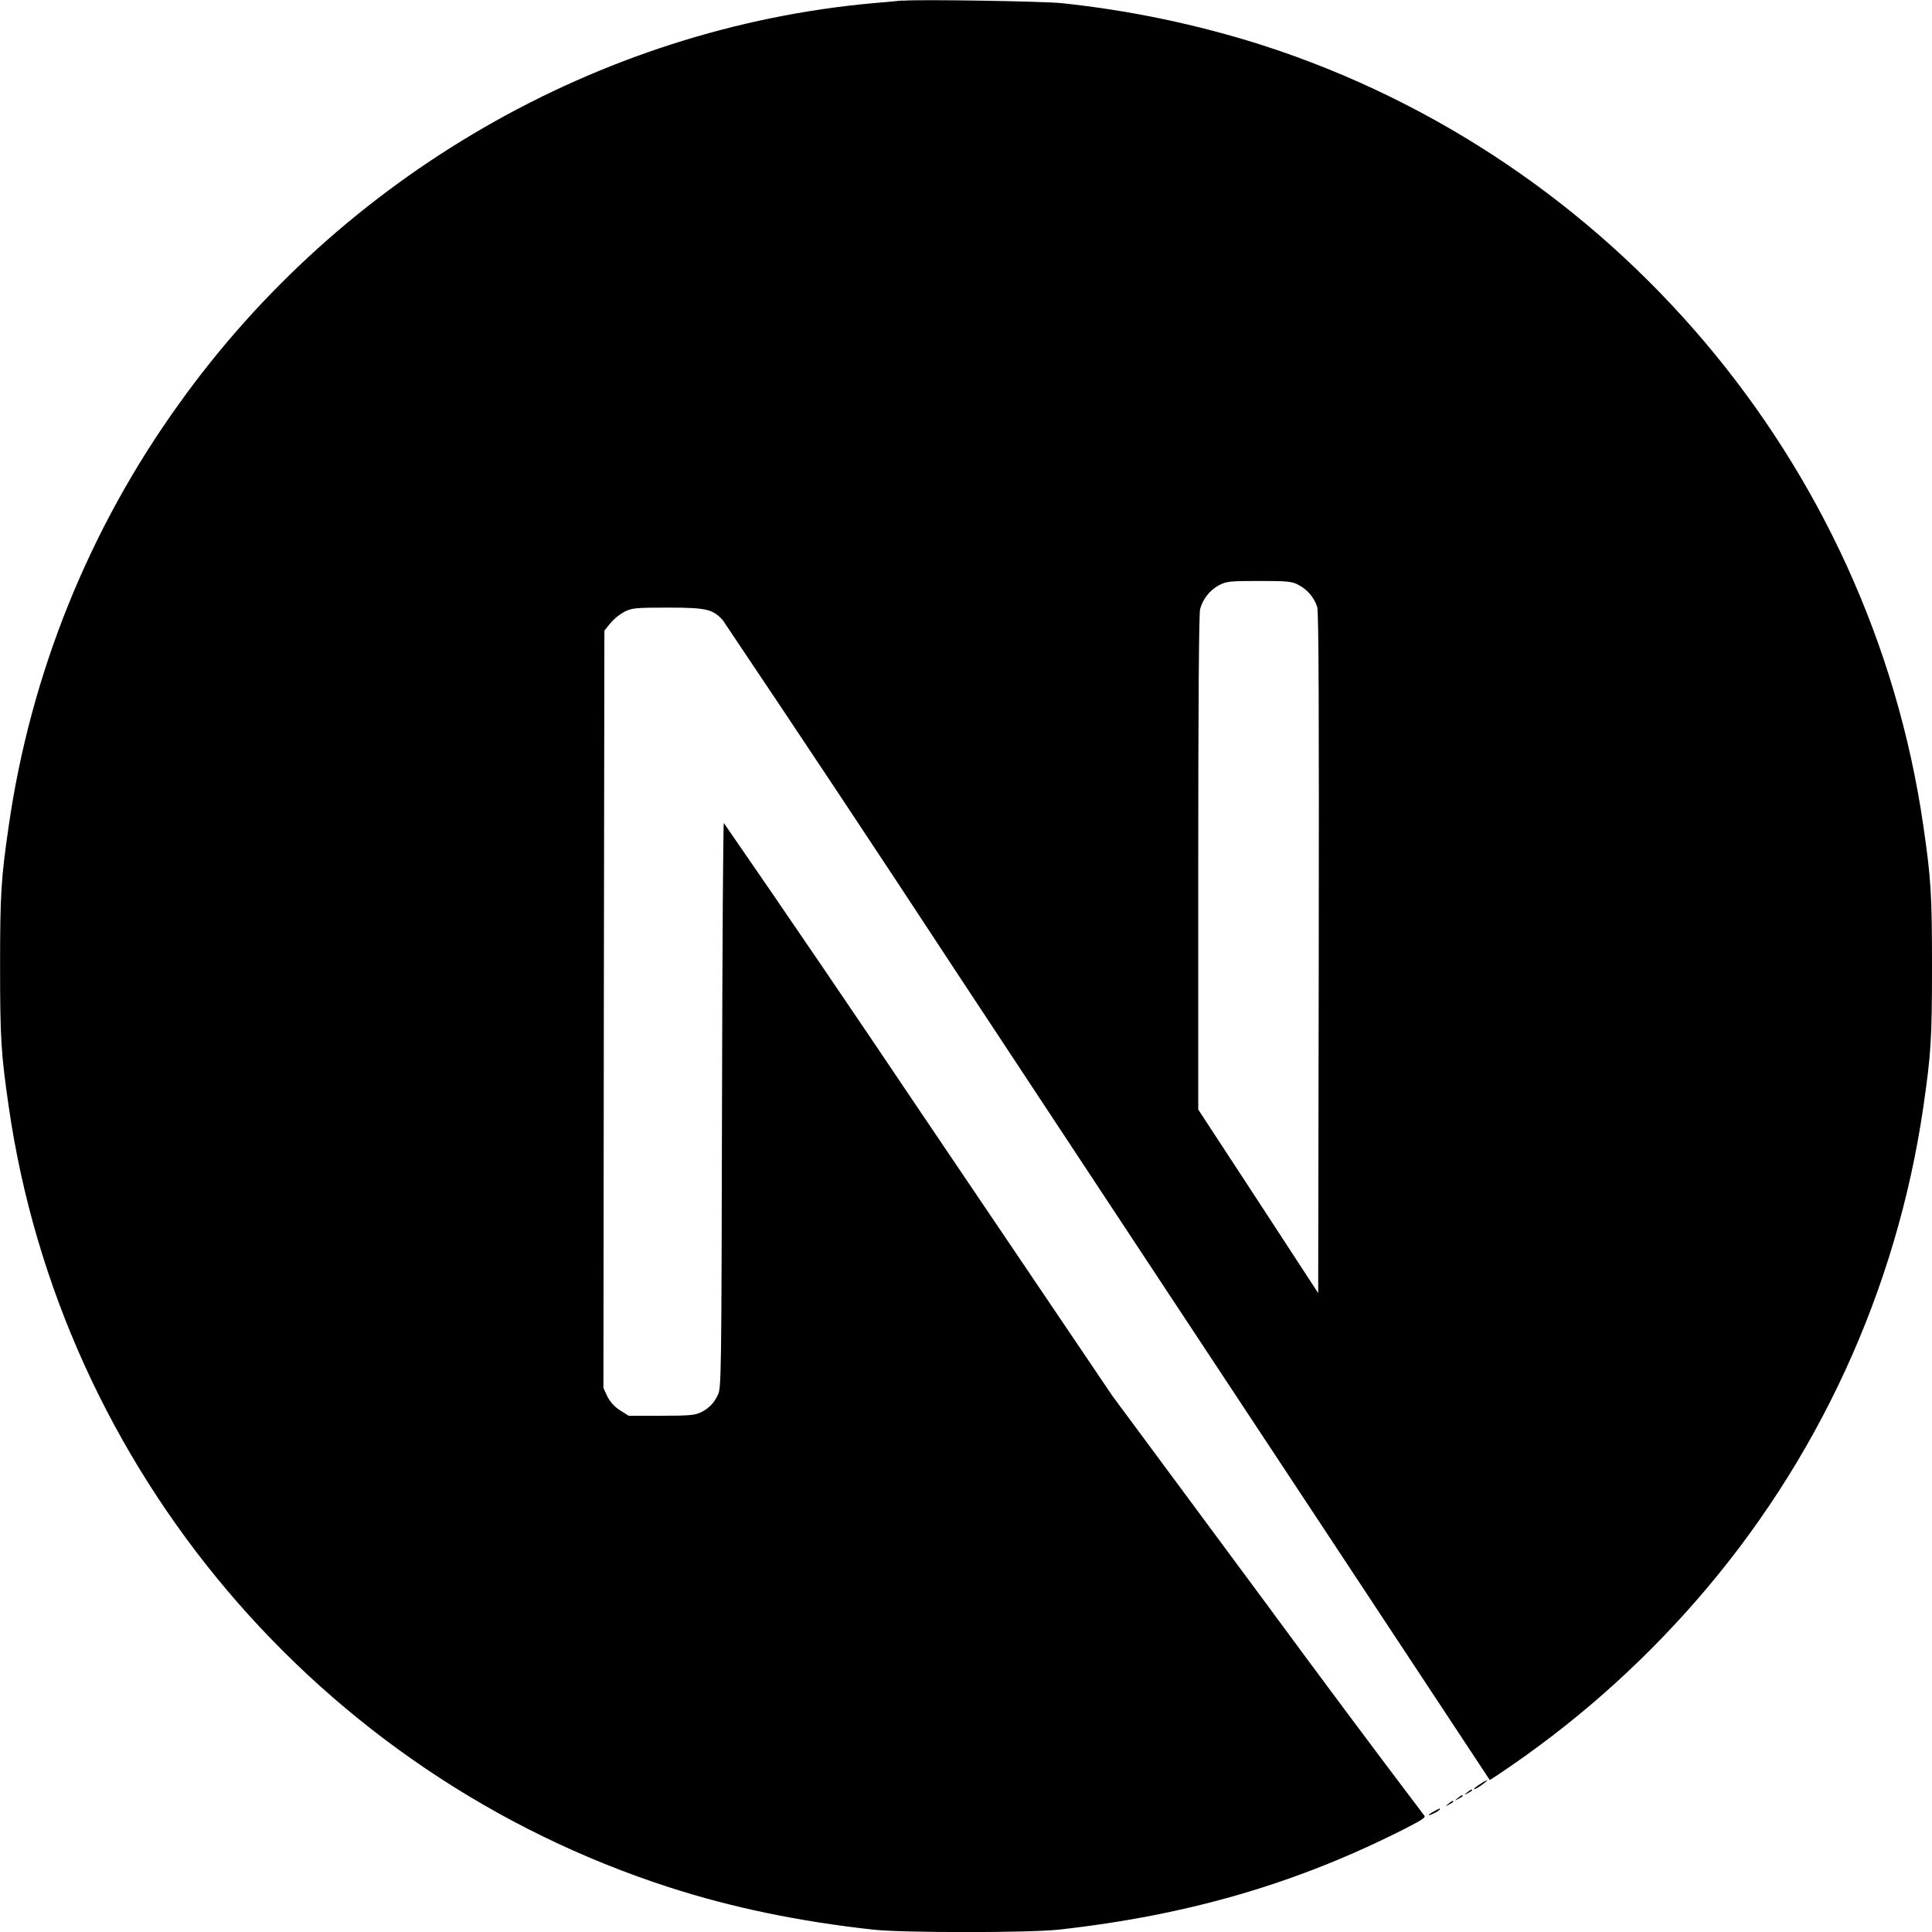
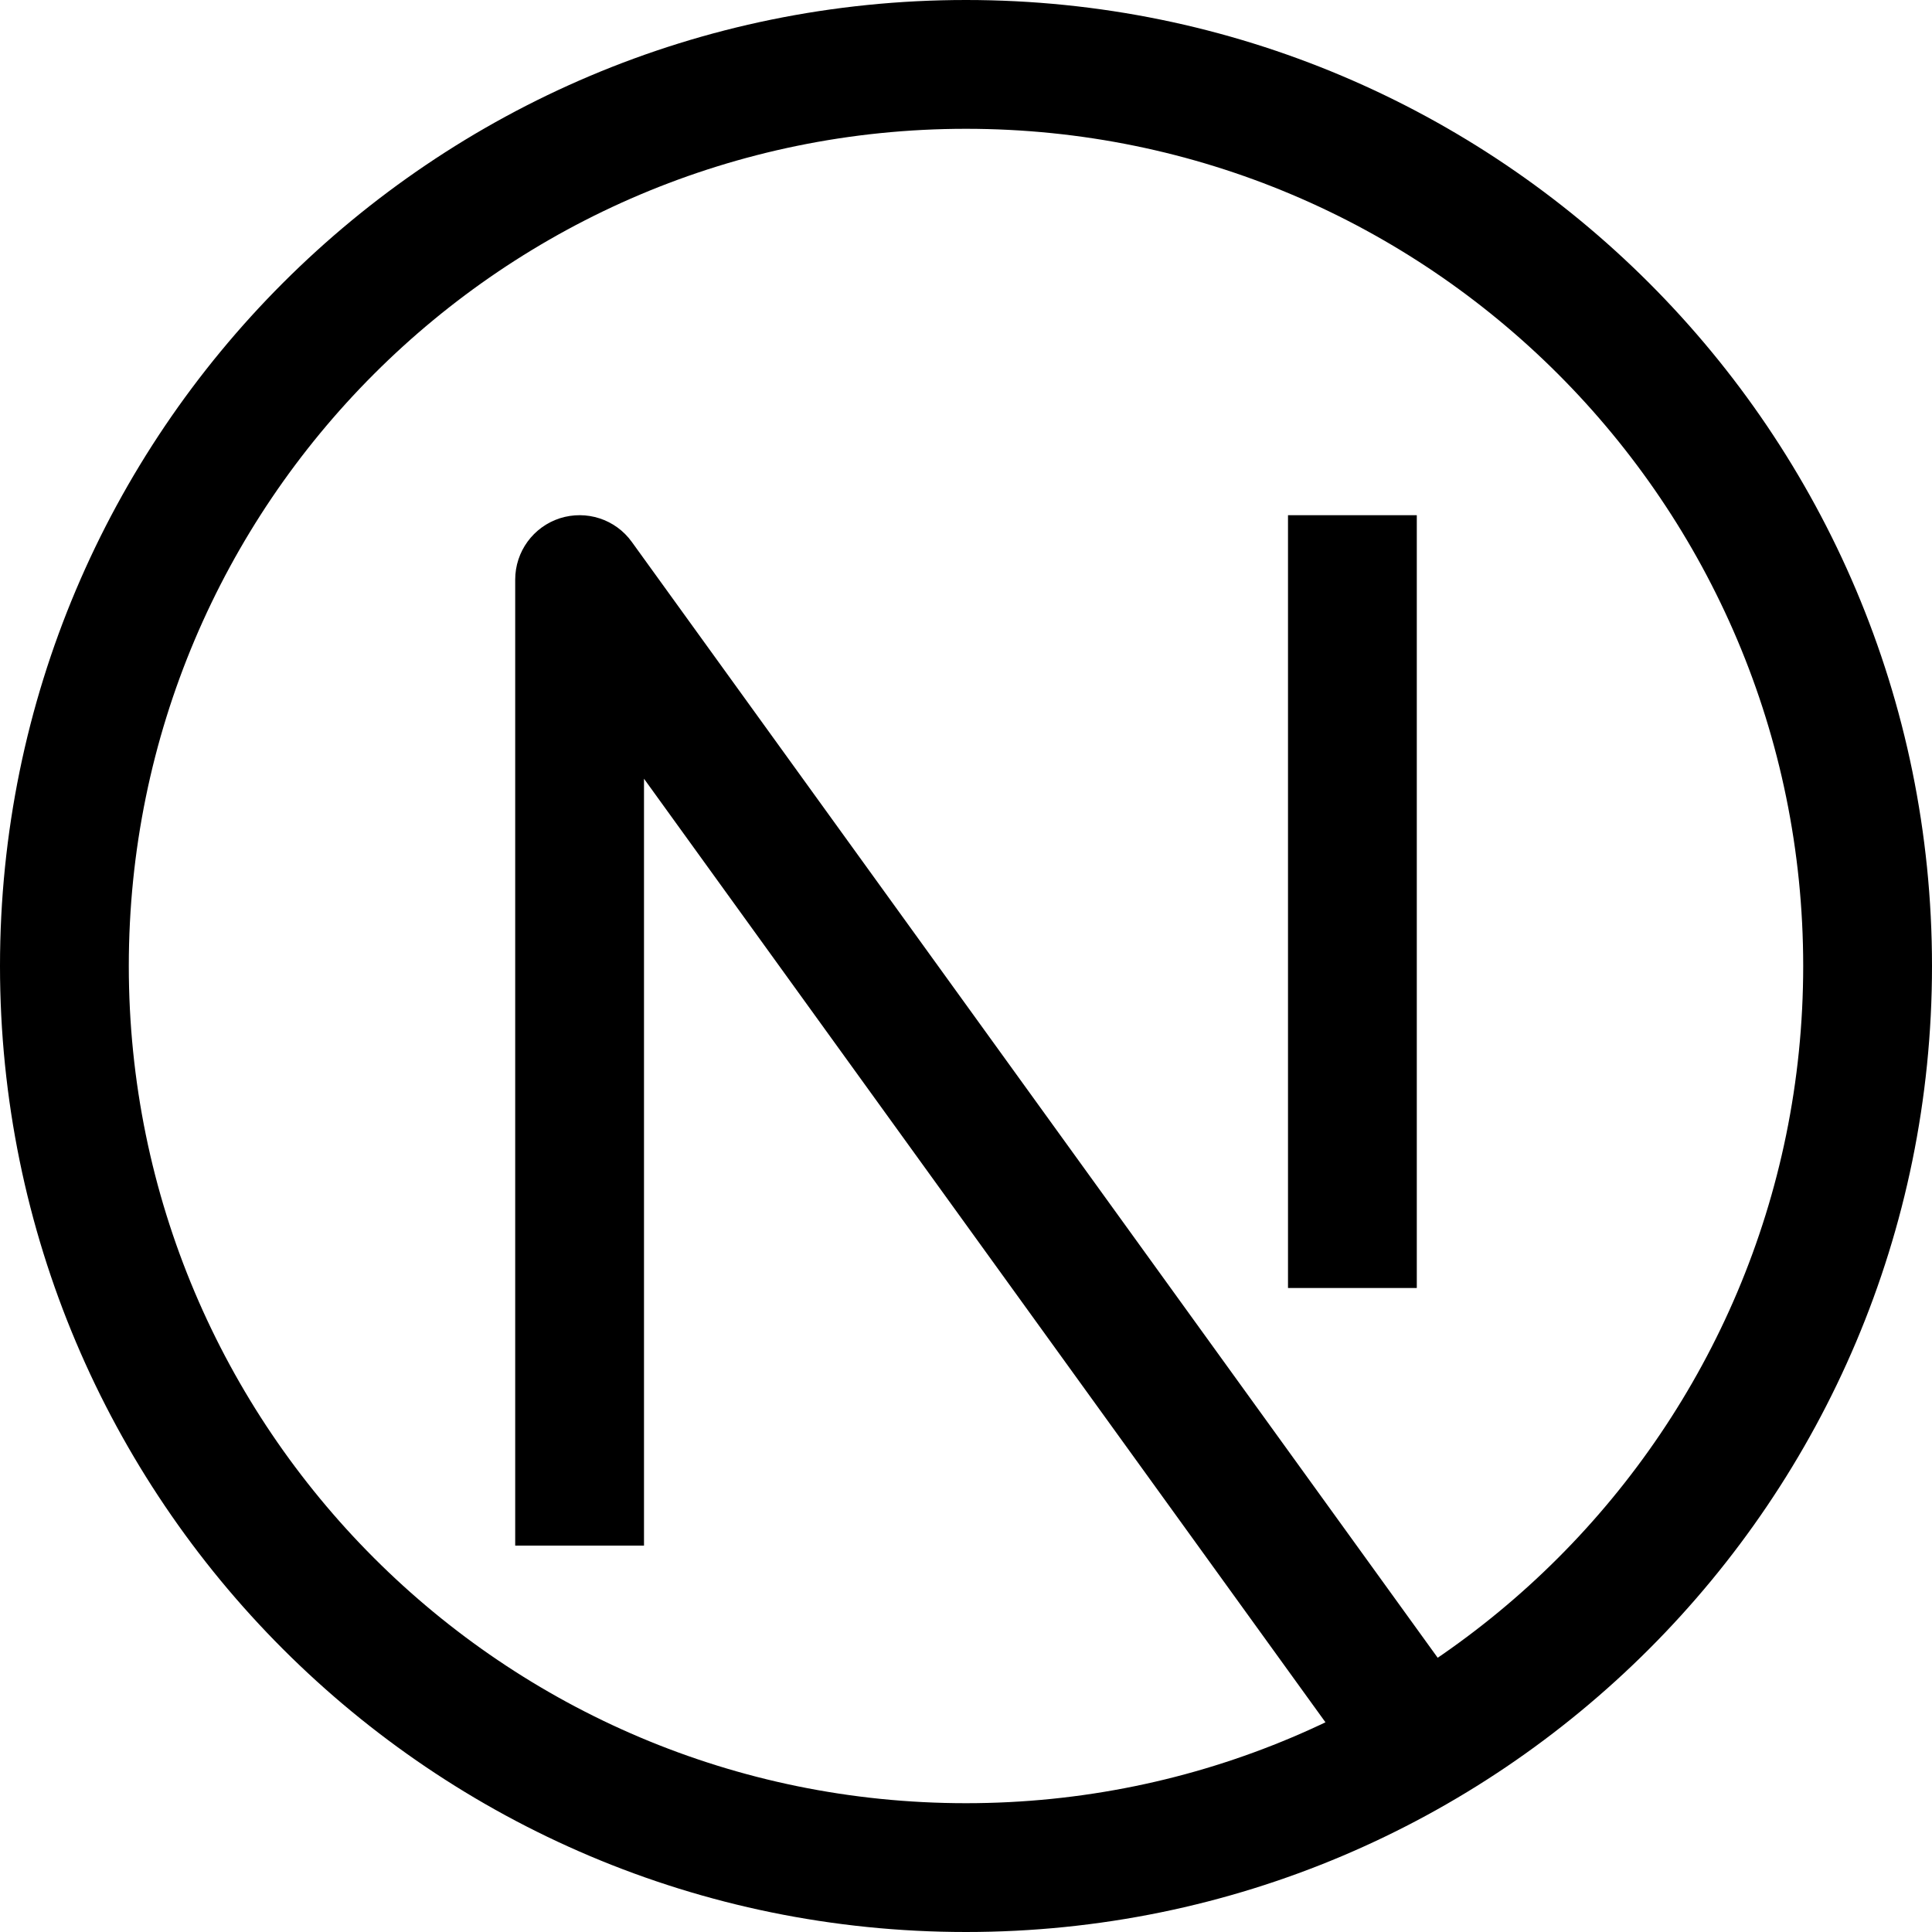
- <svg xmlns="http://www.w3.org/2000/svg" width="24px" height="24px" viewBox="0 0 24 24" role="img">
-   <path d="M17.813 22.502c-.089.047-.084.066.005.021a.228.228 0 0 0 .07-.047c0-.016-.002-.014-.075.026zm.178-.094c-.042.033-.042.035.009.009.028-.014.052-.03.052-.035 0-.019-.012-.014-.061.026zm.117-.071c-.042.033-.042.035.009.009.028-.014.052-.03.052-.035 0-.019-.012-.014-.061.026zm.117-.07c-.042.033-.042.035.009.009.028-.014.052-.03.052-.035 0-.019-.012-.014-.061.026zm.162-.105c-.082.052-.108.087-.035.047.052-.03.136-.094.122-.096a.466.466 0 0 0-.087.049zM11.214.006c-.052.005-.216.021-.364.033-3.408.307-6.601 2.146-8.623 4.973a11.876 11.876 0 0 0-2.118 5.243c-.096.659-.108.854-.108 1.748s.012 1.088.108 1.748c.652 4.506 3.859 8.292 8.208 9.695.779.251 1.6.422 2.533.525.364.04 1.935.04 2.299 0 1.611-.178 2.977-.577 4.323-1.264.206-.106.246-.134.218-.157a231.73 231.73 0 0 1-1.954-2.62l-1.919-2.592-2.404-3.558a332.01 332.01 0 0 0-2.421-3.556c-.009-.002-.019 1.579-.023 3.509-.007 3.38-.009 3.516-.052 3.596a.424.424 0 0 1-.206.213c-.075.038-.141.045-.495.045H7.81l-.108-.068a.442.442 0 0 1-.157-.171l-.049-.106.005-4.703.007-4.705.073-.091a.637.637 0 0 1 .174-.143c.096-.047.134-.052.54-.052.479 0 .558.019.683.155a466.83 466.83 0 0 1 2.895 4.361c1.558 2.362 3.687 5.587 4.734 7.171l1.9 2.878.096-.063a12.34 12.34 0 0 0 2.465-2.163 11.94 11.94 0 0 0 2.824-6.134c.096-.659.108-.854.108-1.748s-.012-1.088-.108-1.748c-.652-4.506-3.859-8.292-8.208-9.695a12.552 12.552 0 0 0-2.498-.523c-.225-.023-1.776-.049-1.97-.03zm4.912 7.258a.471.471 0 0 1 .237.277c.019.061.023 1.365.019 4.304l-.007 4.218-.744-1.14-.746-1.14v-3.066c0-1.982.009-3.096.023-3.15a.484.484 0 0 1 .232-.296c.096-.049.131-.054.5-.054.347 0 .408.005.486.047z" />
+ <svg xmlns="http://www.w3.org/2000/svg" width="15px" height="15px" viewBox="0 0 15 15" fill="none">
+   <path d="M4.5 4.5L4.905 4.207C4.778 4.031 4.553 3.958 4.346 4.024C4.14 4.091 4 4.283 4 4.5H4.5ZM7.5 14C3.91 14 1 11.09 1 7.5H0C0 11.642 3.358 15 7.5 15V14ZM14 7.5C14 11.09 11.09 14 7.5 14V15C11.642 15 15 11.642 15 7.5H14ZM7.5 1C11.09 1 14 3.91 14 7.5H15C15 3.358 11.642 0 7.5 0V1ZM7.5 0C3.358 0 0 3.358 0 7.5H1C1 3.91 3.91 1 7.5 1V0ZM5 12V4.5H4V12H5ZM4.095 4.793L10.595 13.793L11.405 13.207L4.905 4.207L4.095 4.793ZM10 4V10H11V4H10Z" fill="black" />
</svg>
